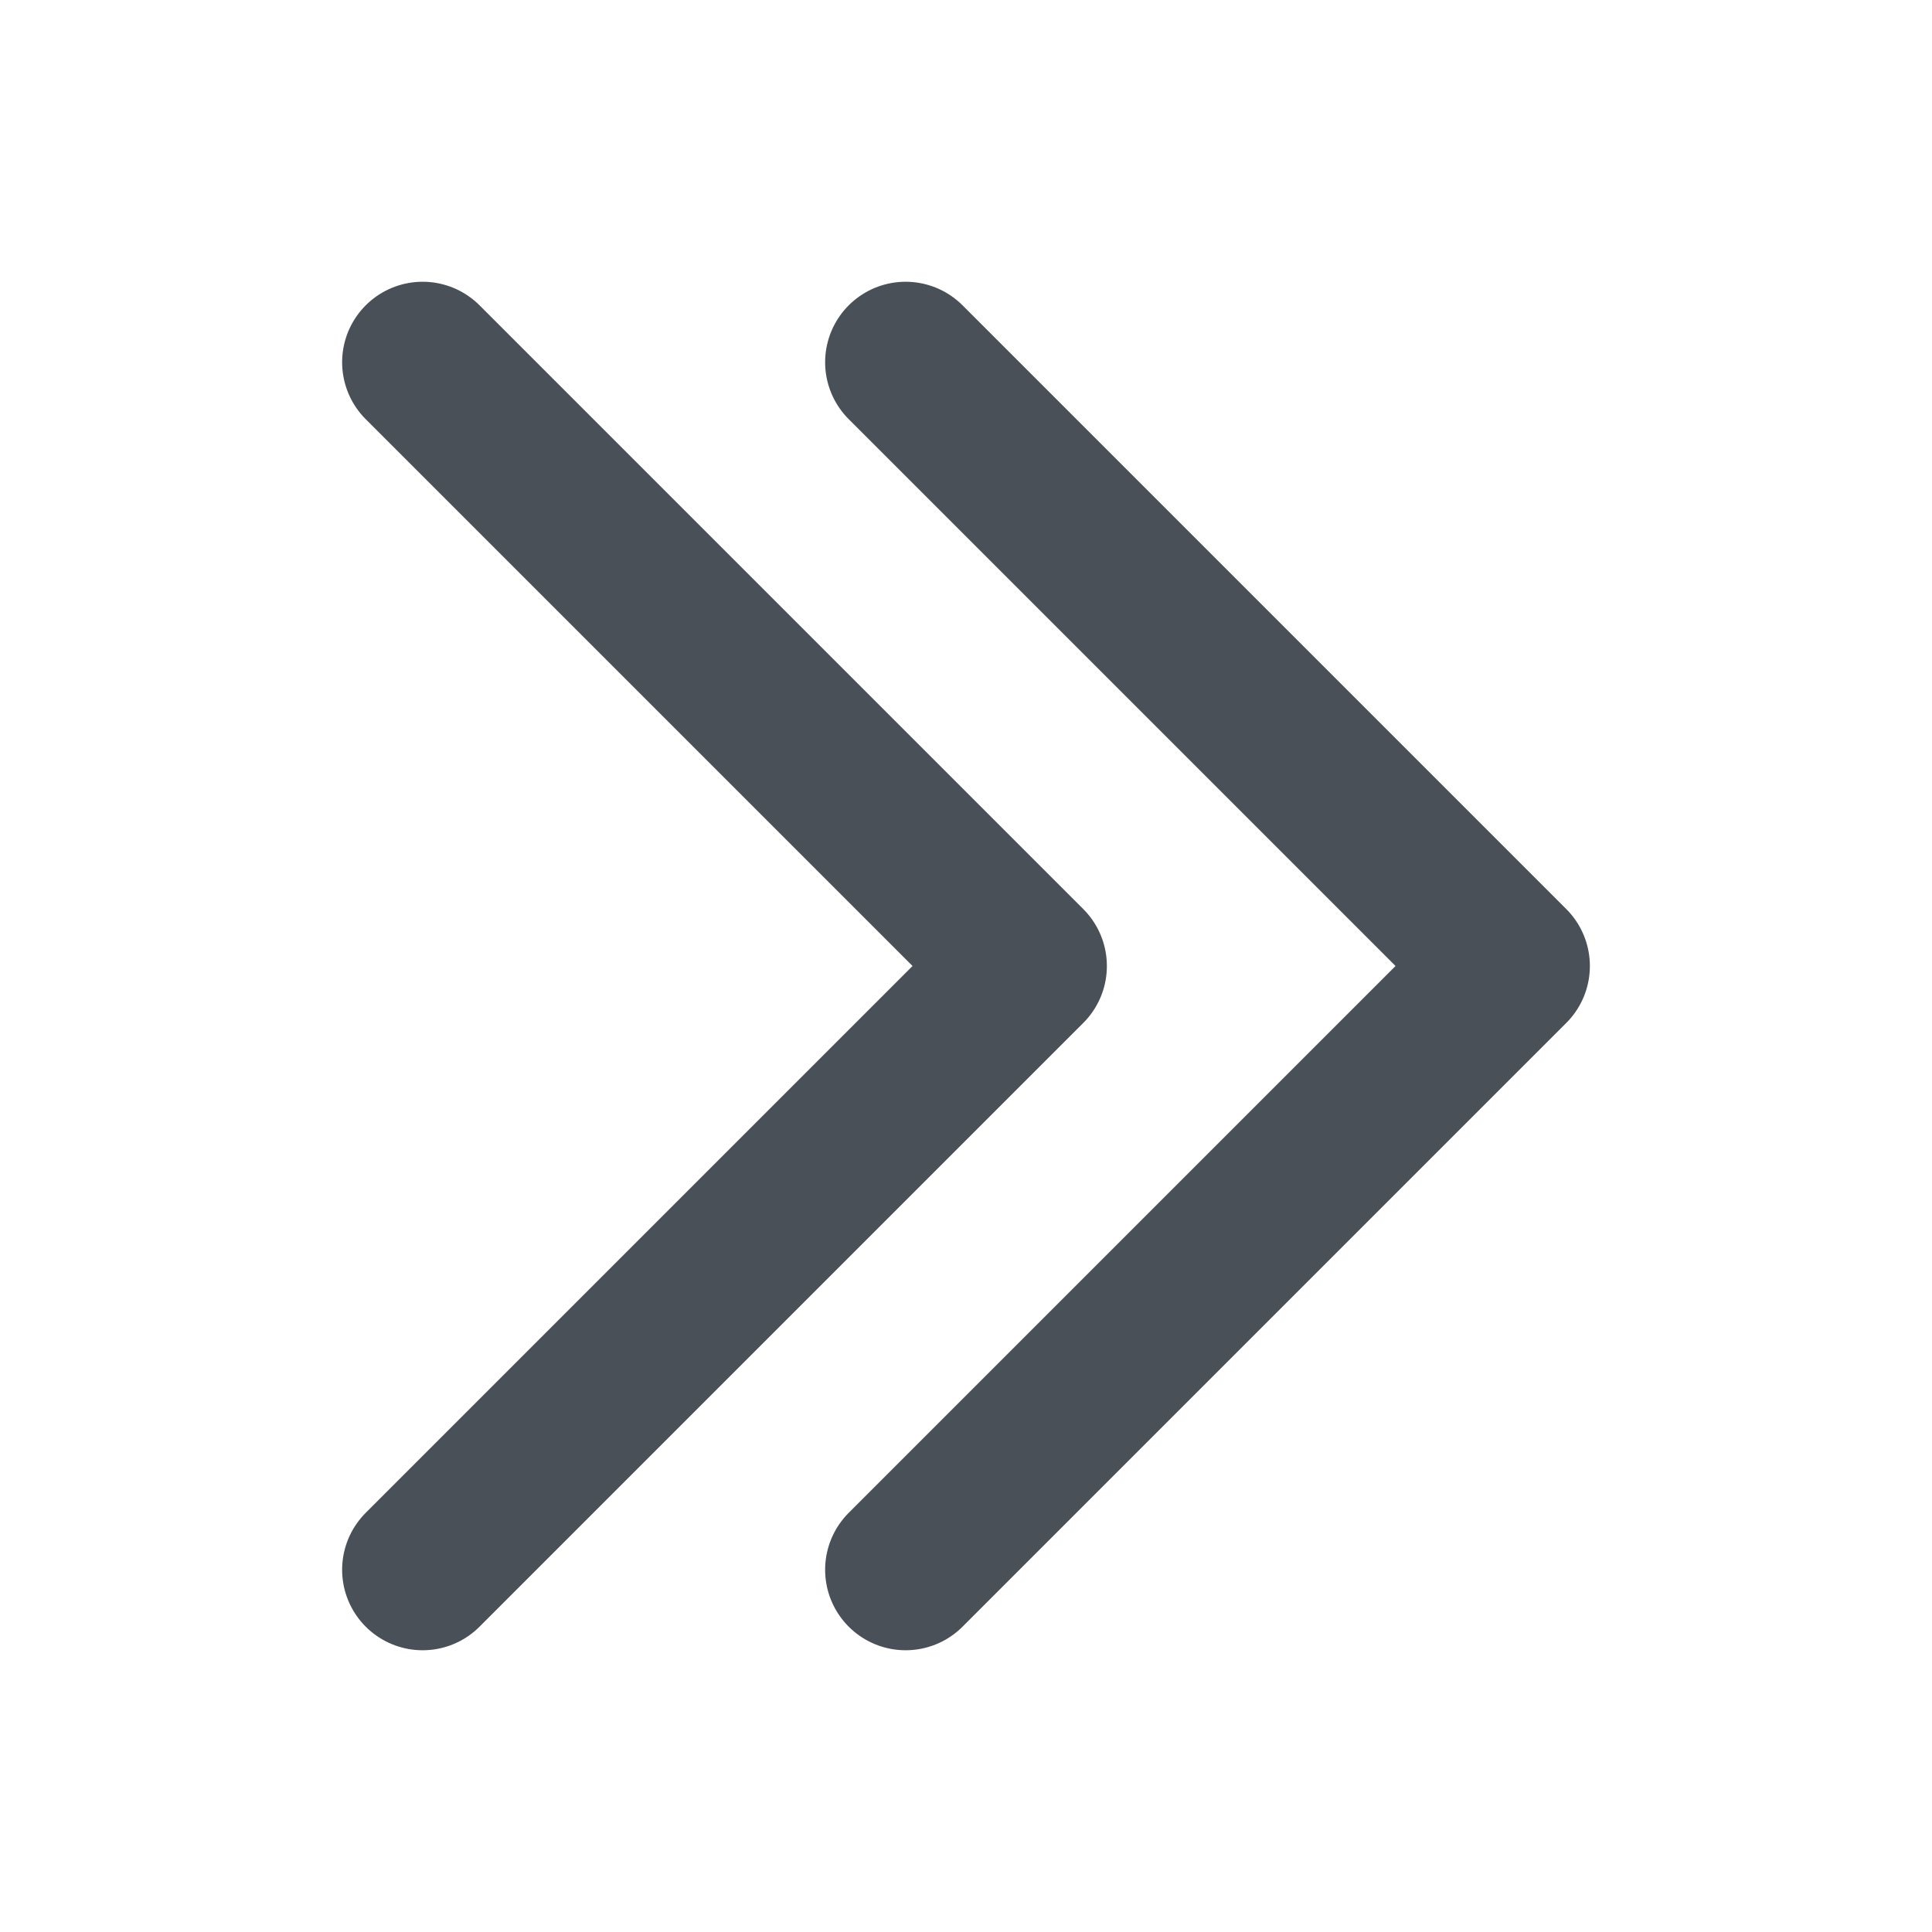
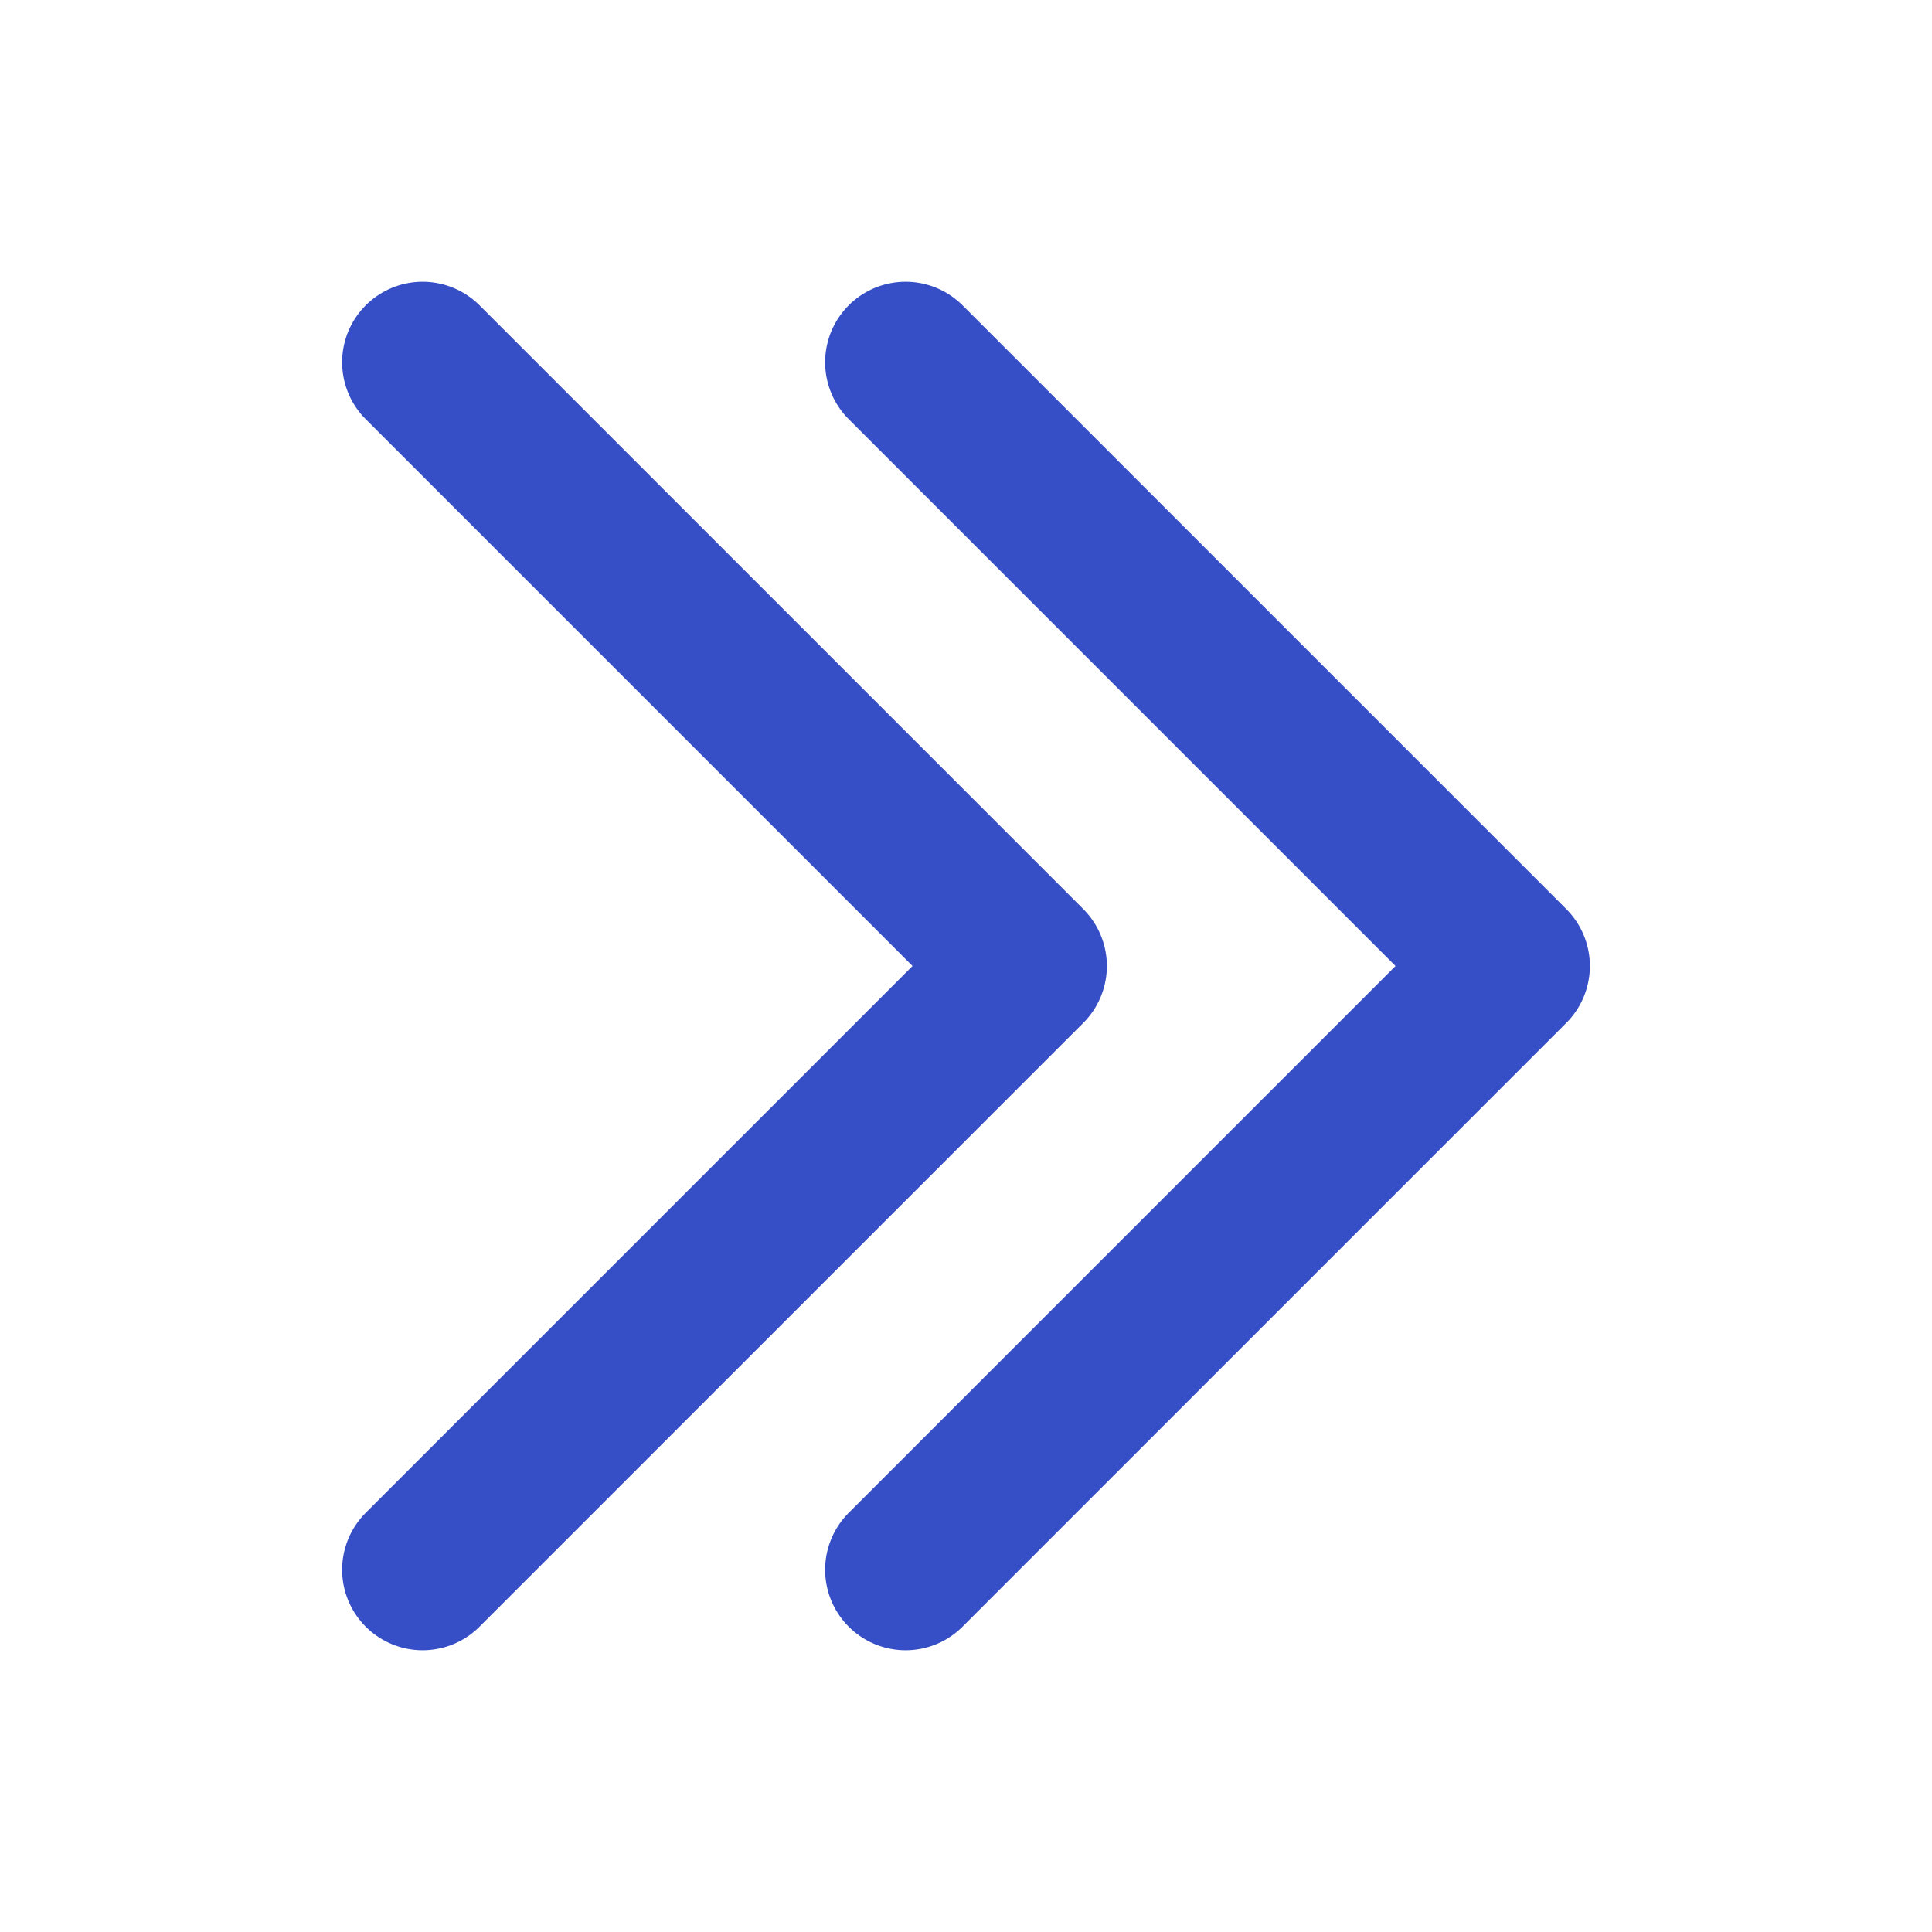
- <svg xmlns="http://www.w3.org/2000/svg" fill="none" viewBox="0 0 24 24" stroke-width="2" stroke="#495057" class="w-6 h-6">
+ <svg xmlns="http://www.w3.org/2000/svg" fill="none" viewBox="0 0 24 24" stroke-width="2" stroke="#364fc7" class="w-6 h-6">
  <path stroke-linecap="round" stroke-linejoin="round" d="M11.25 4.5l7.5 7.5-7.5 7.5m-6-15l7.5 7.5-7.5 7.5" />
</svg>
